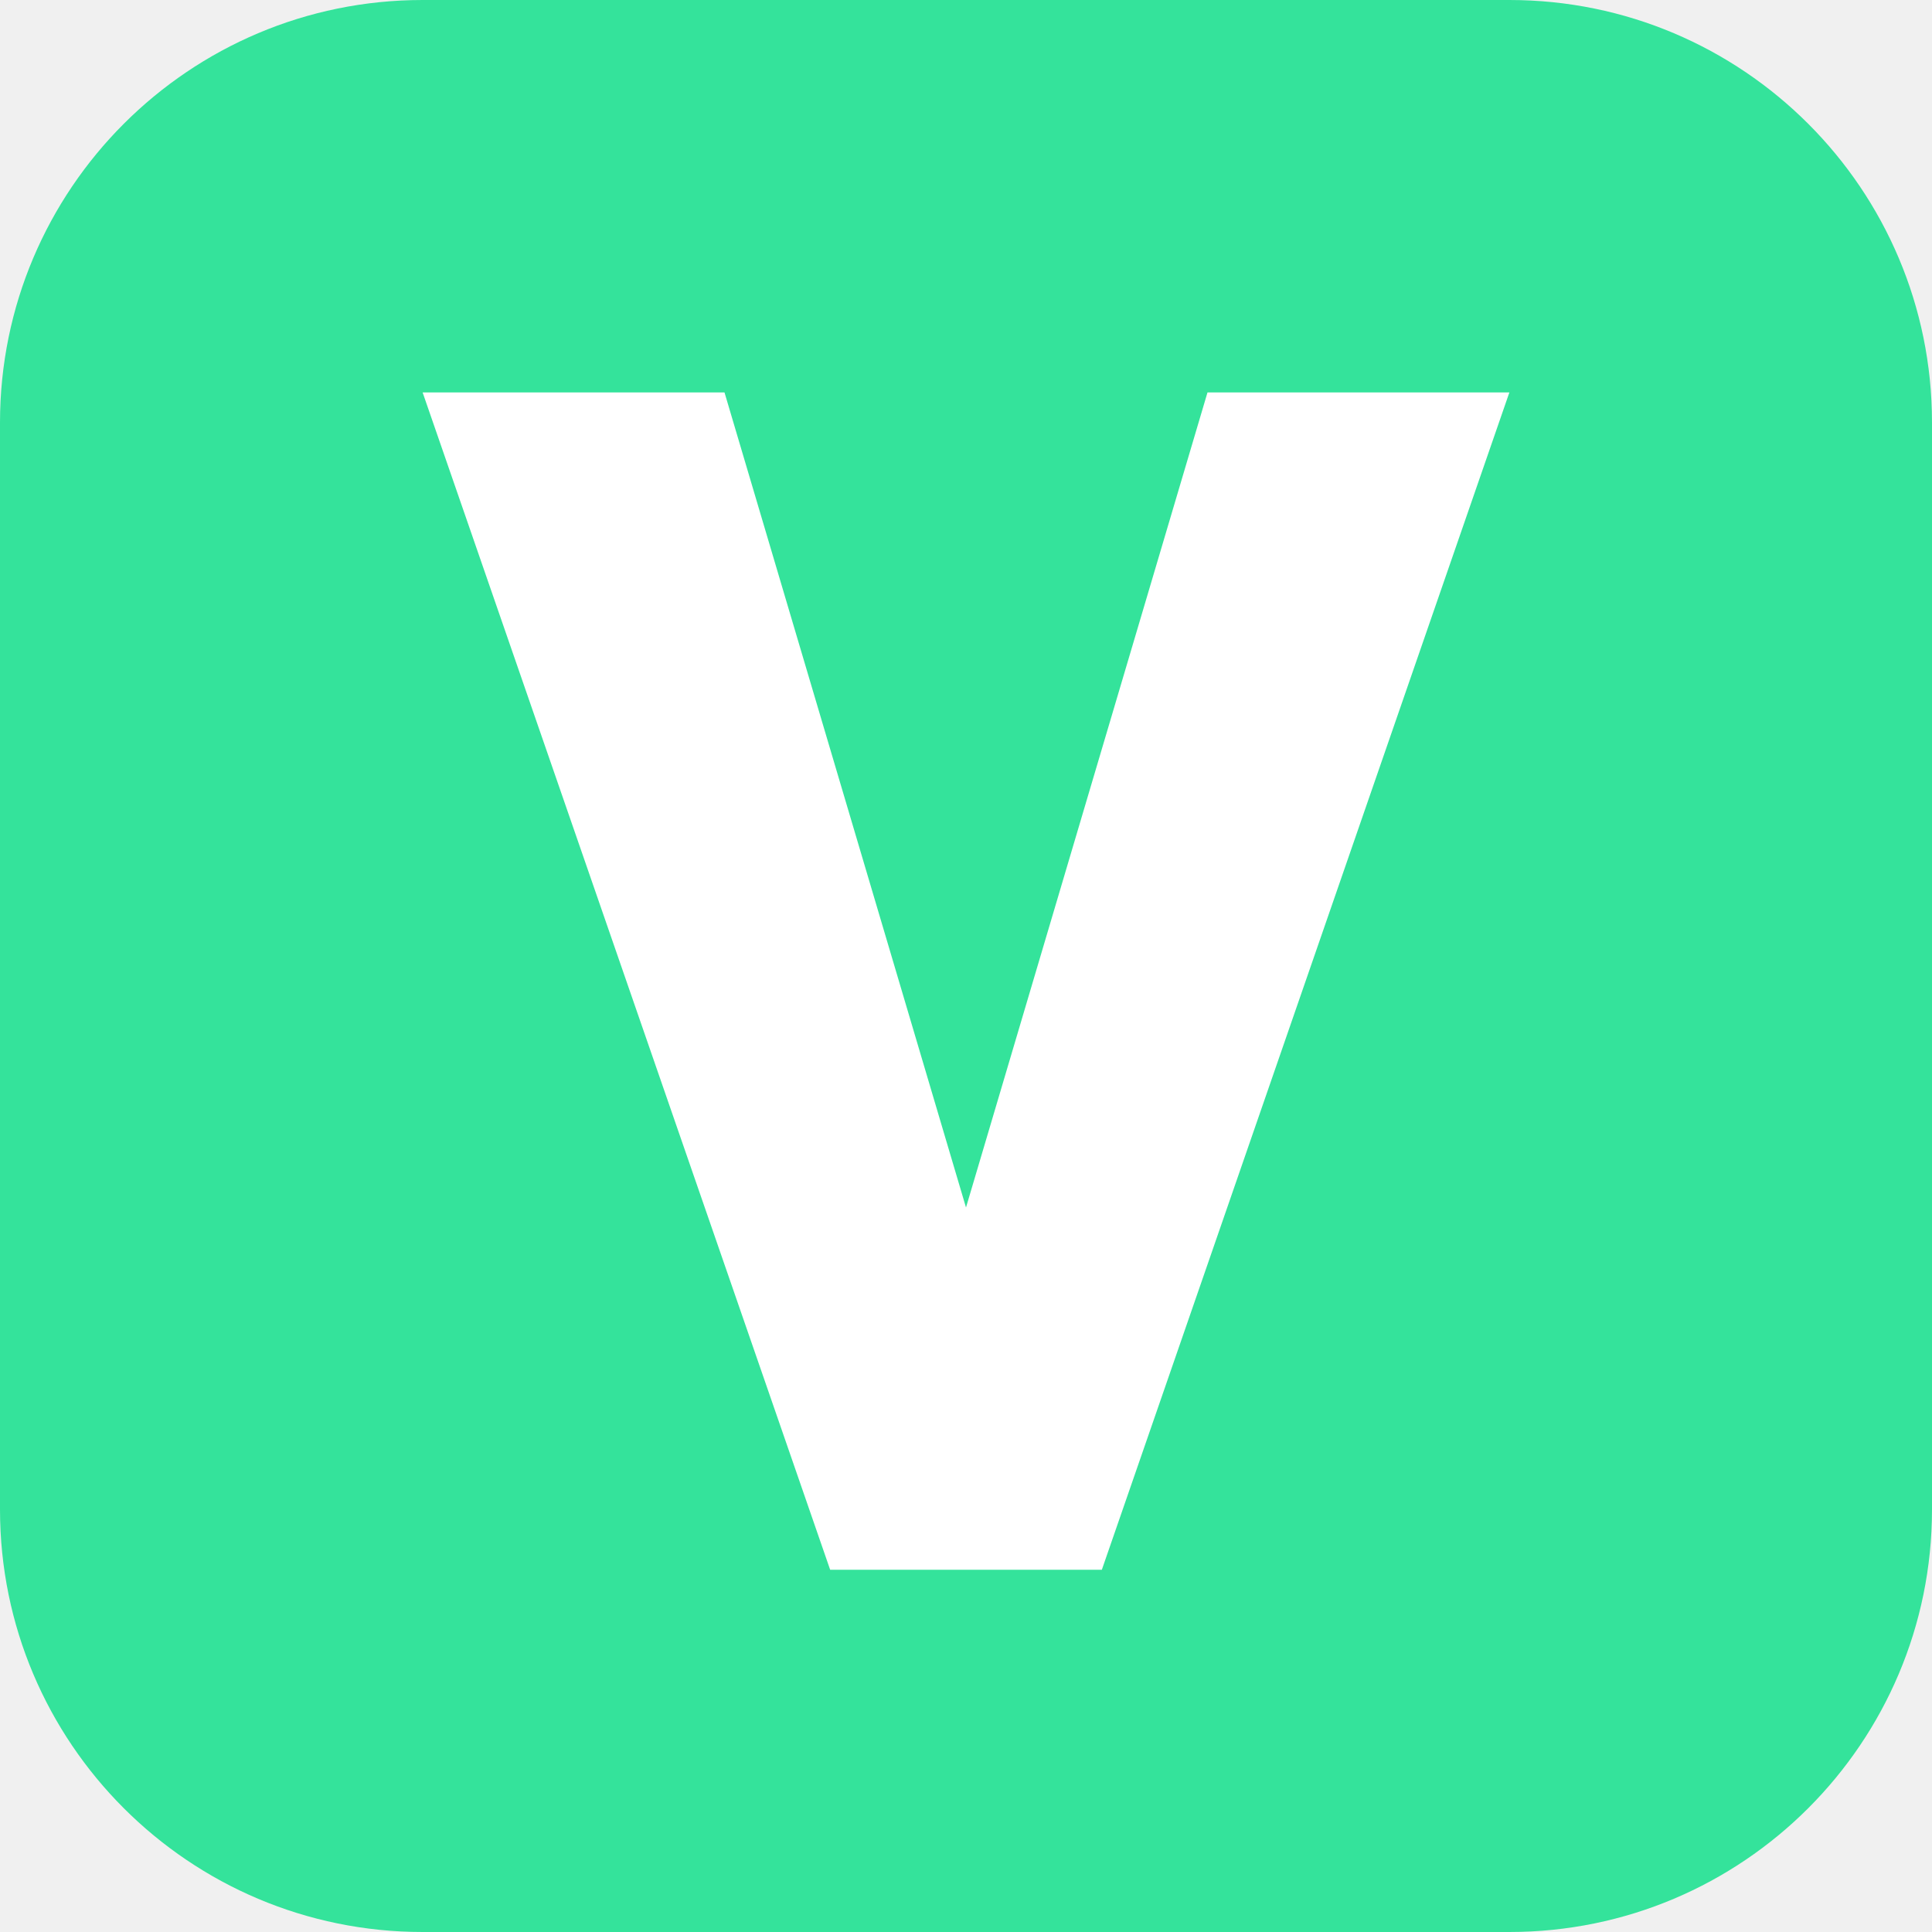
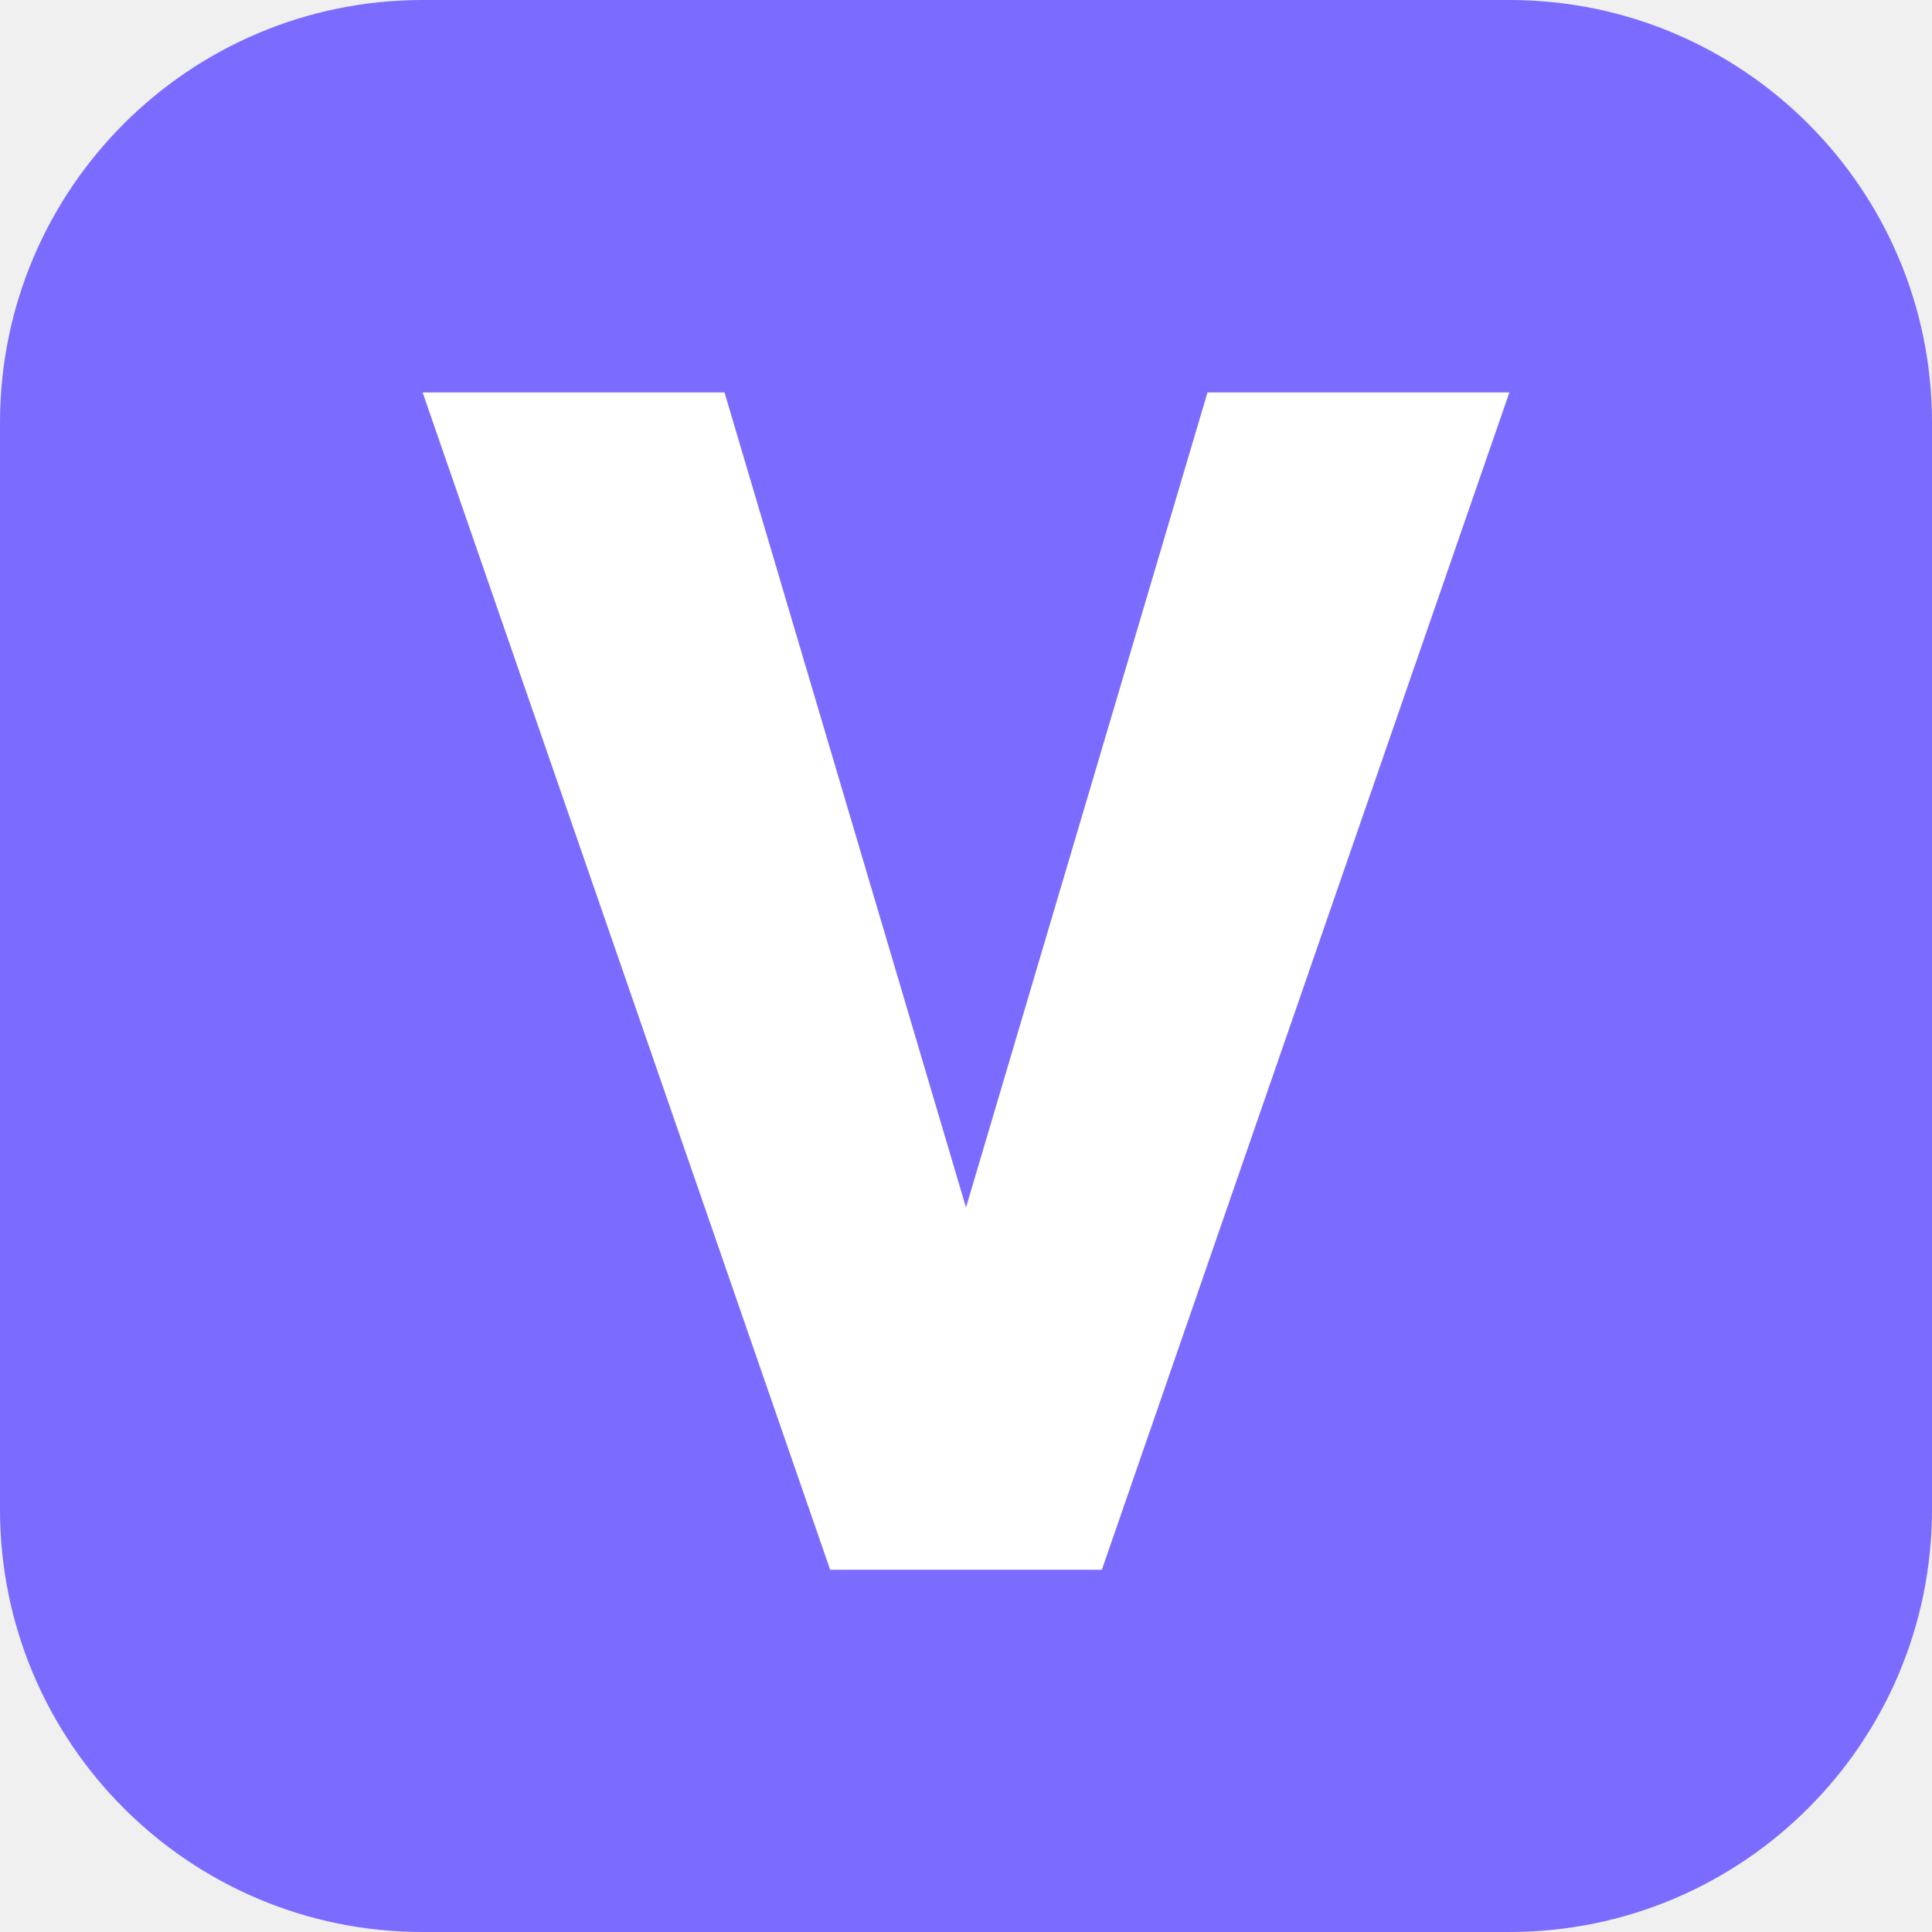
<svg xmlns="http://www.w3.org/2000/svg" viewBox="0 0 64 64" role="img" aria-label="Veyra">
-   <rect width="64" height="64" rx="14" fill="#34e39b" />
+   <rect width="64" height="64" rx="14" fill="#7b6cff" />
  <path d="M14 13h10l8 27 8-27h10L36.5 52h-9z" fill="#fff" />
</svg>
